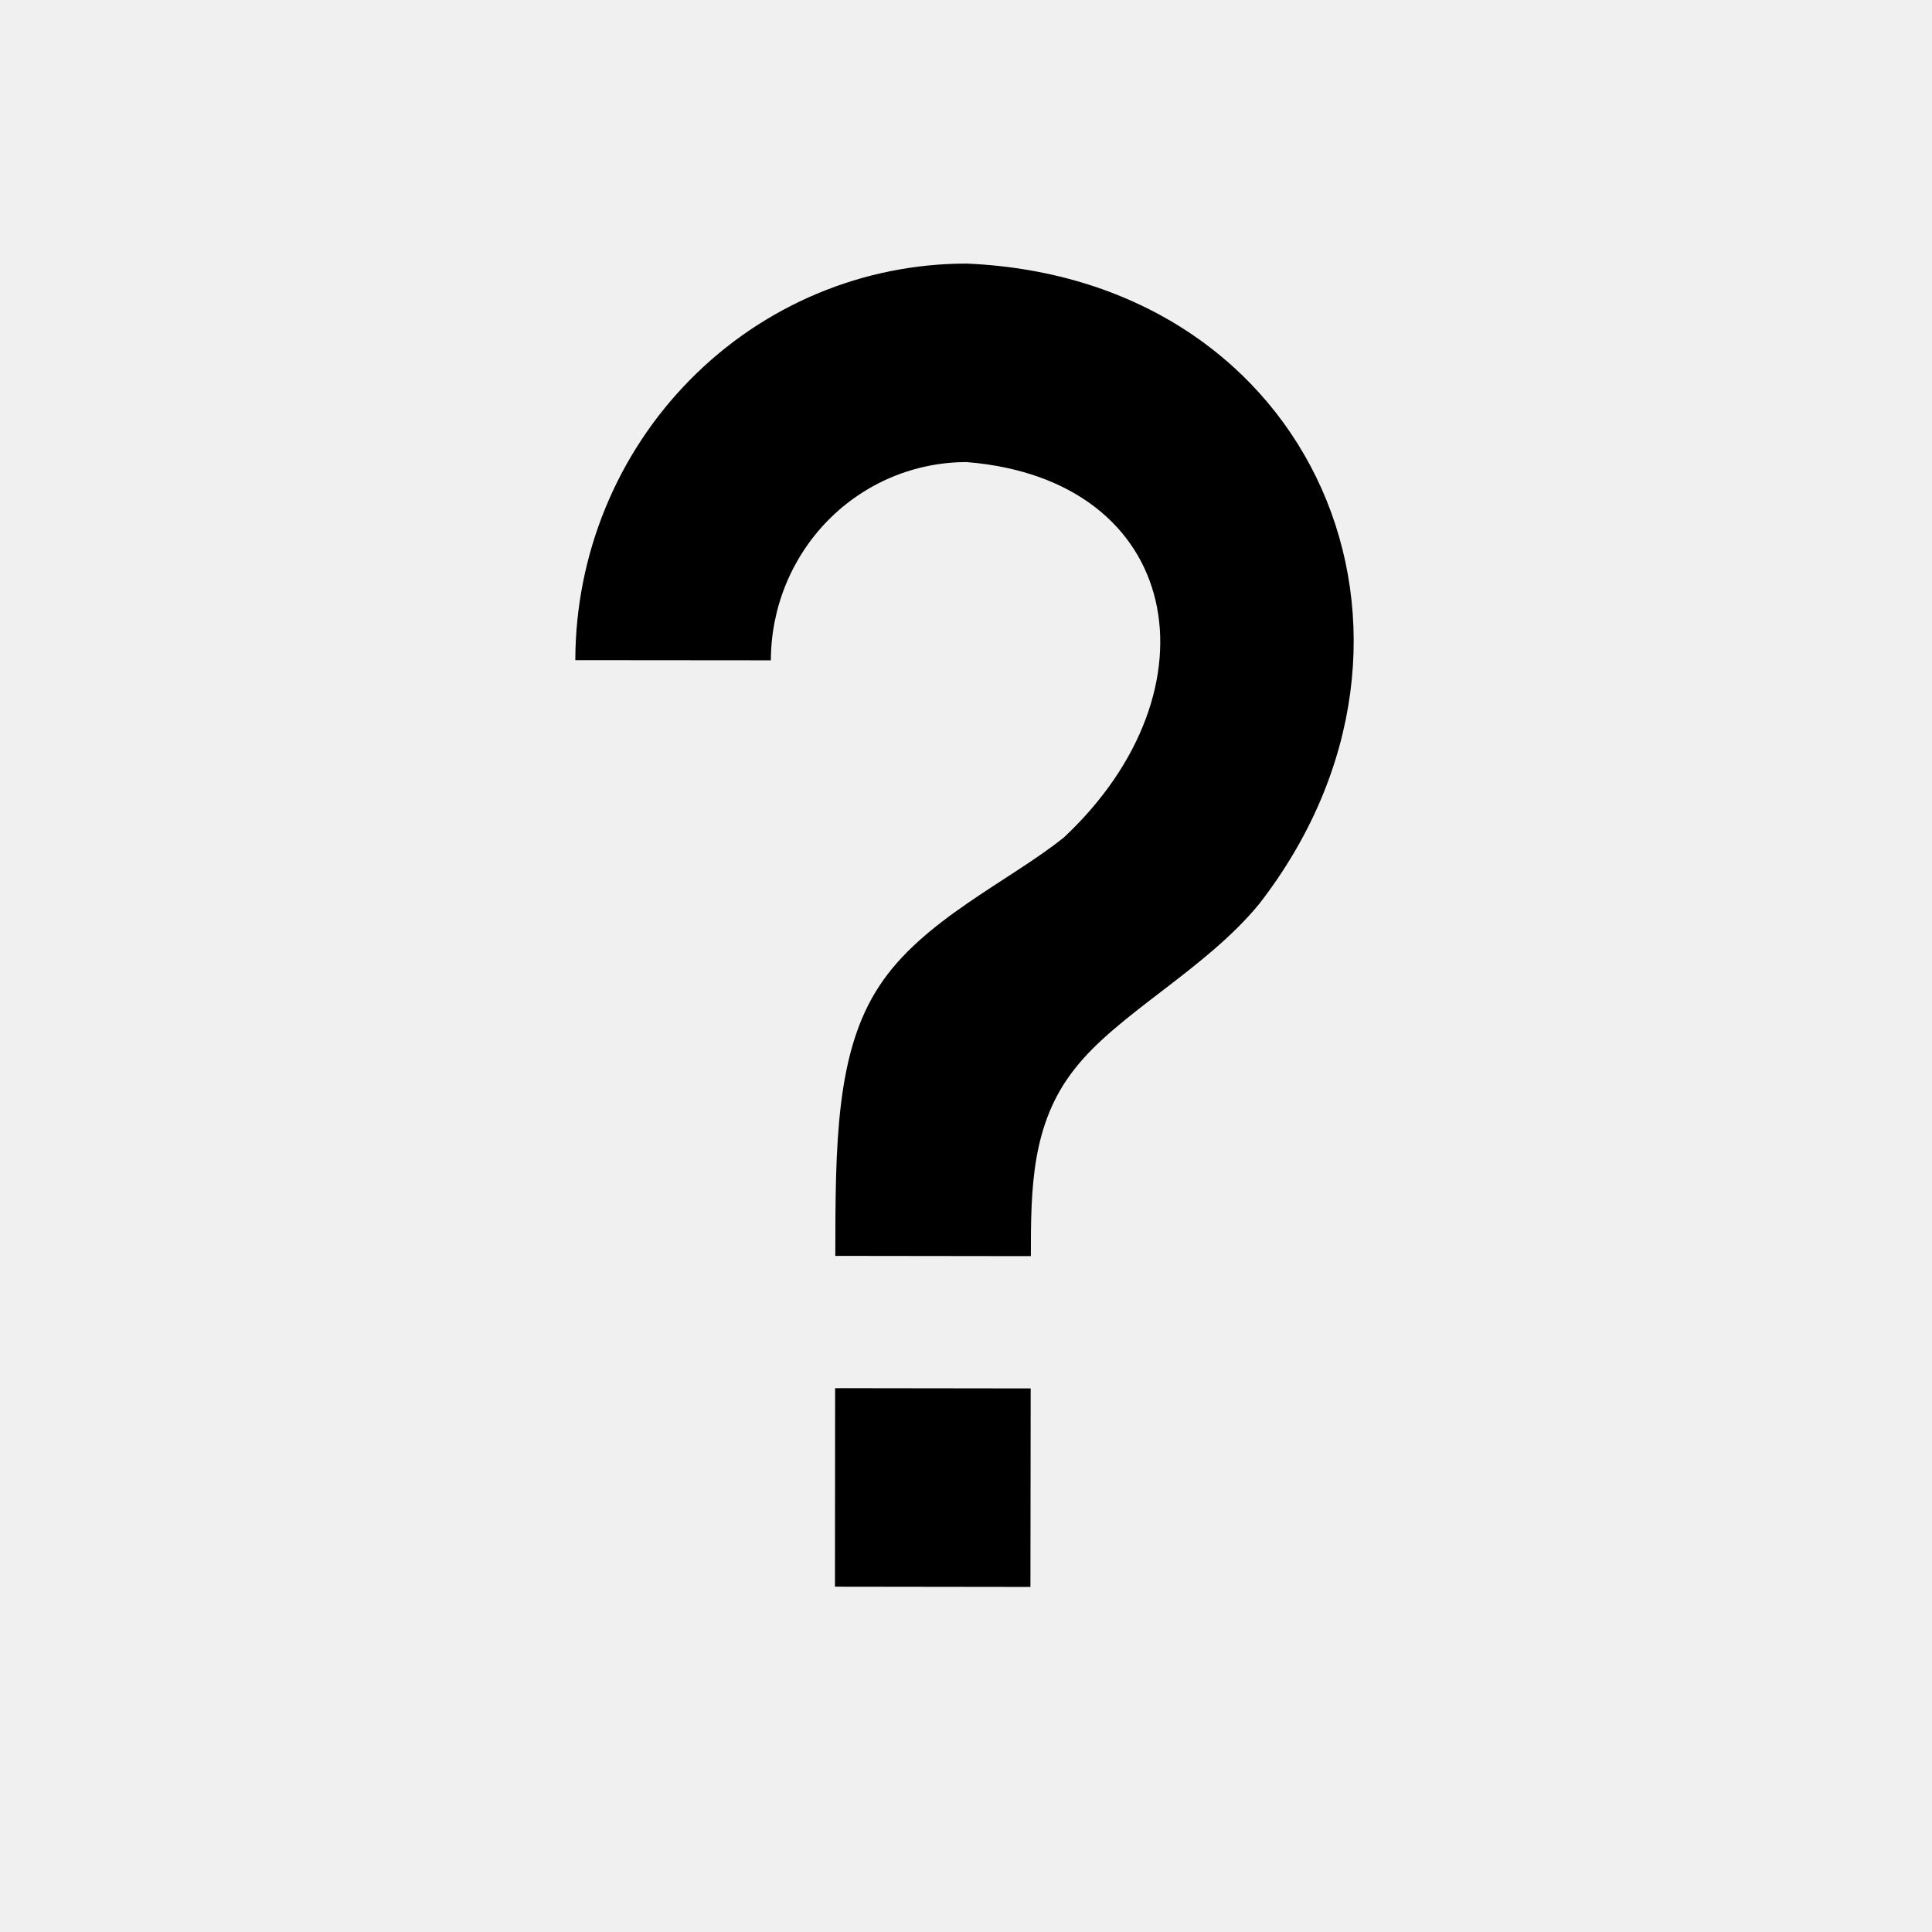
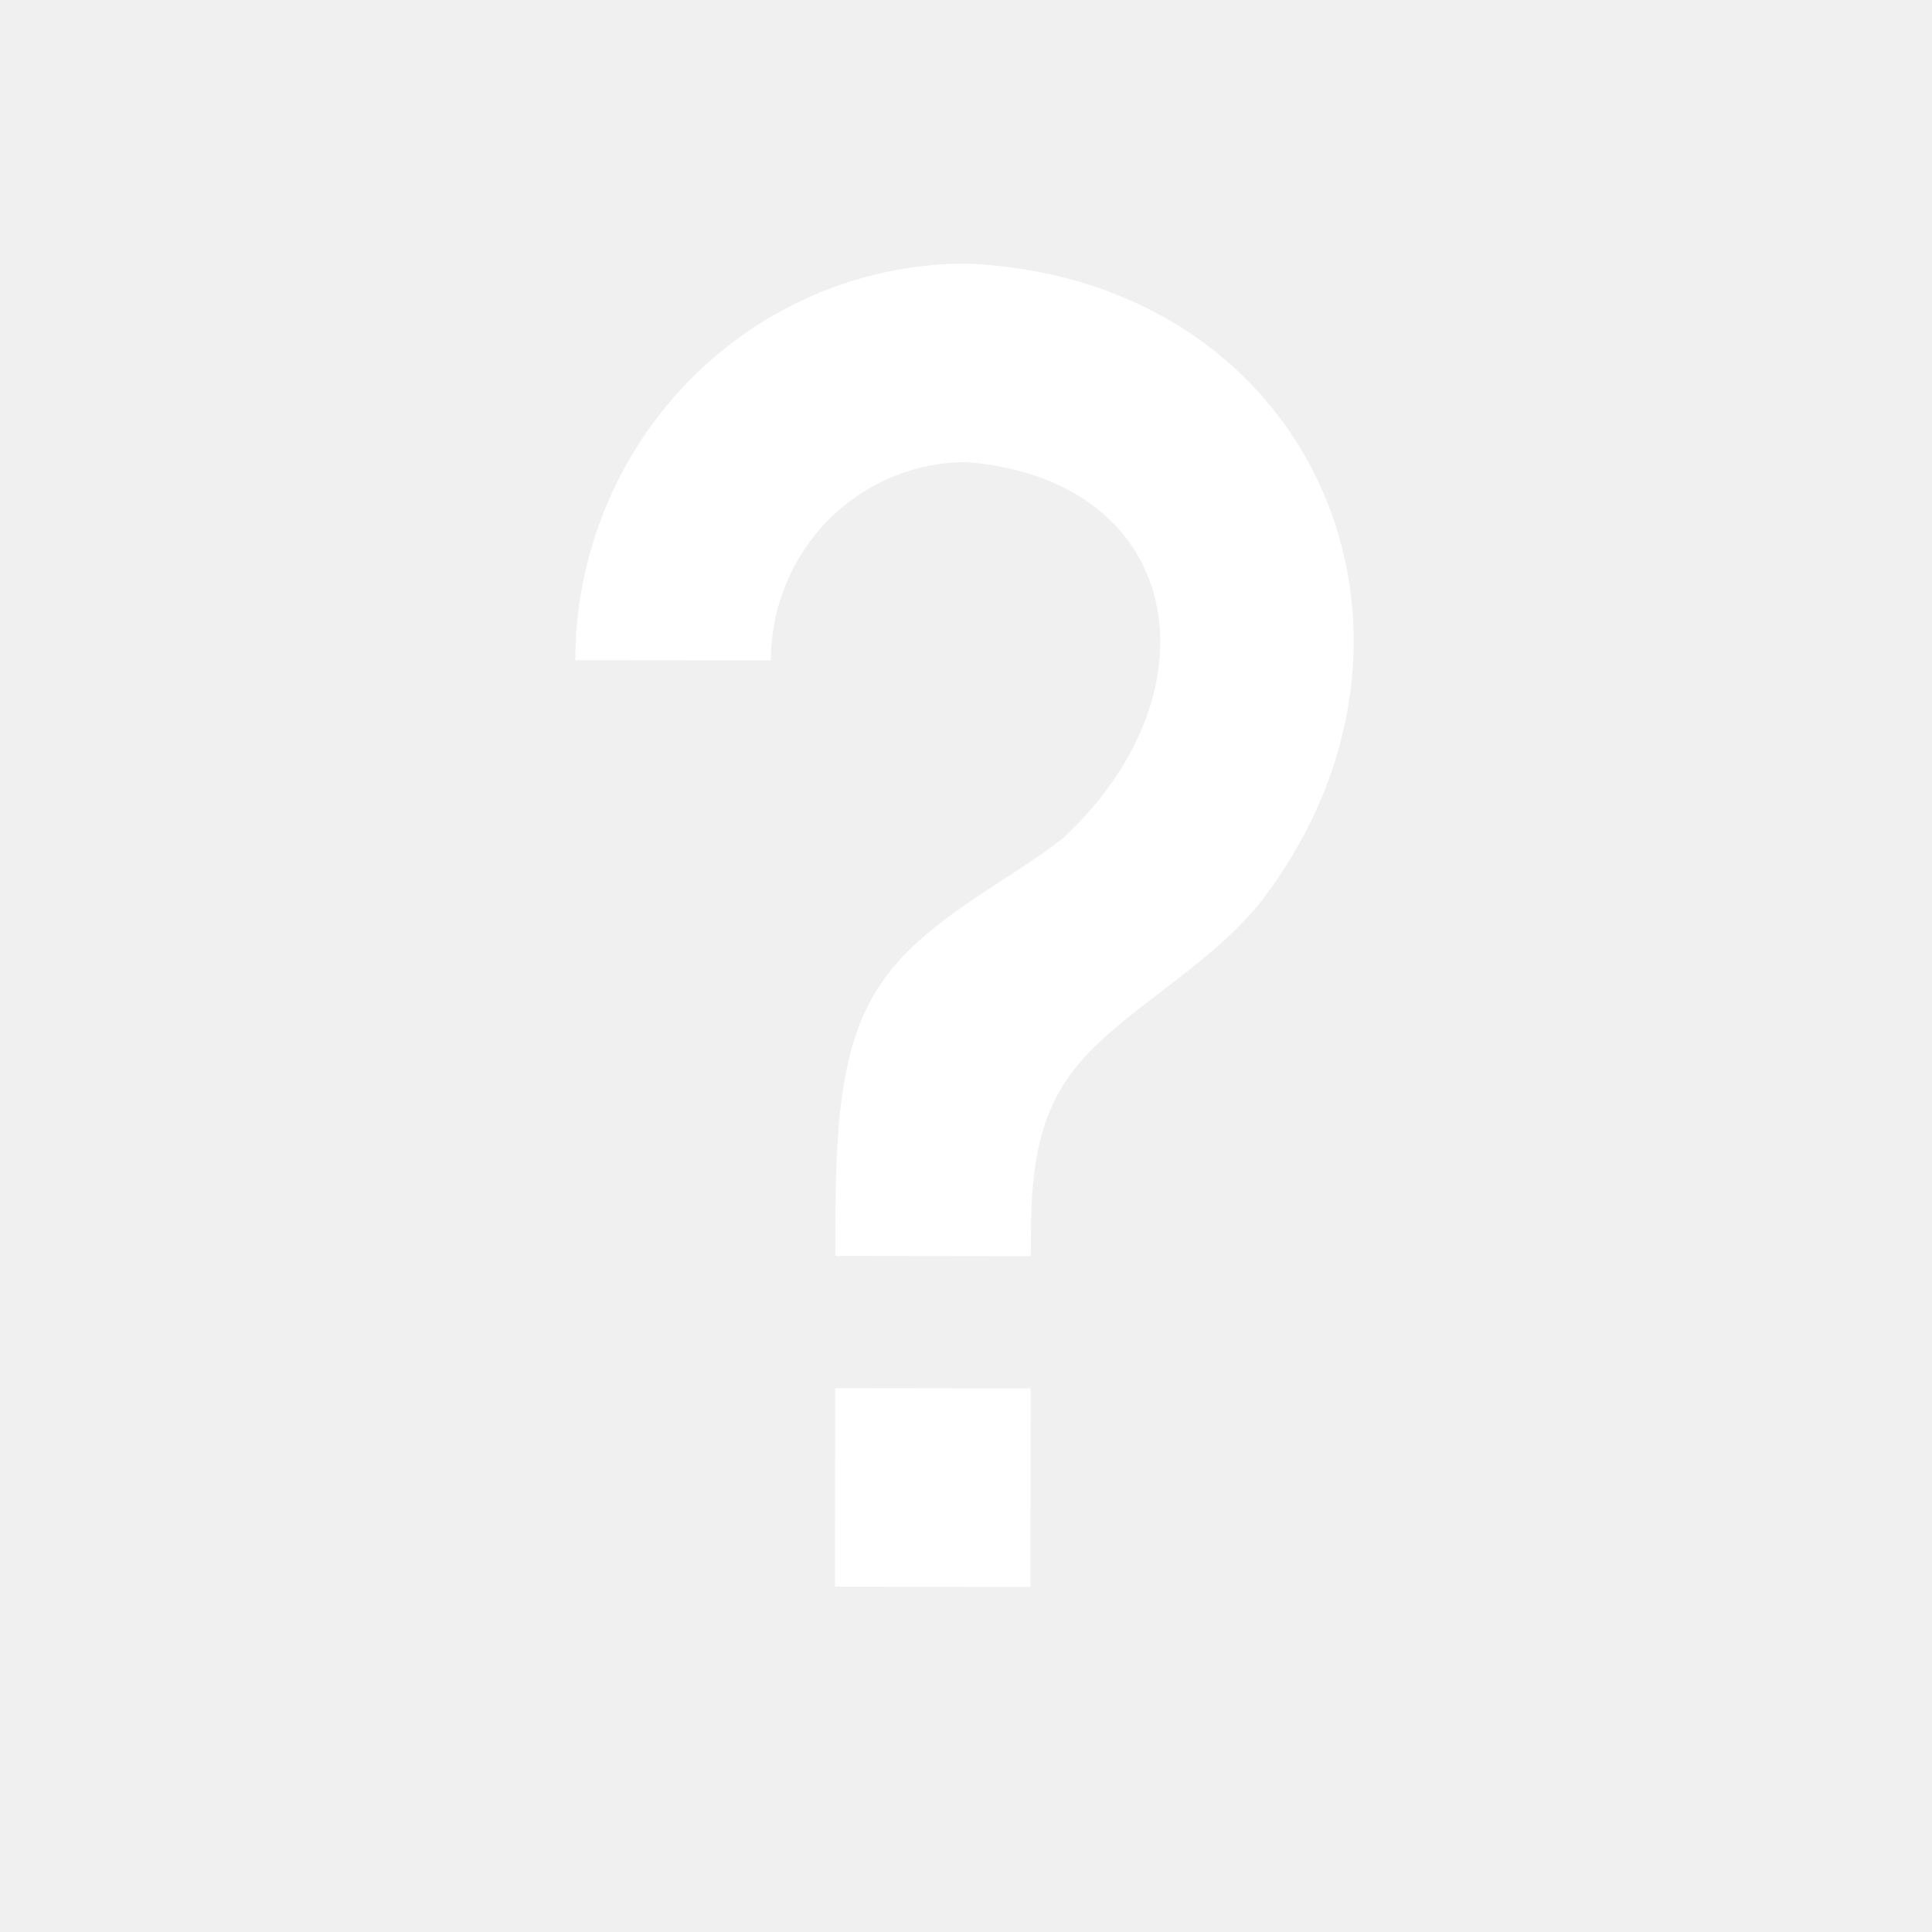
<svg xmlns="http://www.w3.org/2000/svg" width="23" height="23" viewBox="0 0 23 23" fill="none">
-   <path d="M9.942 16.526L12.27 16.529L12.267 18.892L9.94 18.889L9.942 16.526ZM11.51 3.138C15.661 3.317 17.463 7.572 14.992 10.759C14.348 11.546 13.307 12.065 12.794 12.725C12.274 13.379 12.273 14.166 12.272 14.954L9.944 14.951C9.946 13.636 9.947 12.525 10.468 11.738C10.981 10.951 12.021 10.488 12.666 9.969C14.546 8.207 14.083 5.709 11.507 5.501C10.89 5.501 10.298 5.749 9.861 6.191C9.424 6.634 9.178 7.235 9.177 7.861L6.849 7.859C6.851 6.605 7.343 5.404 8.217 4.519C9.091 3.633 10.275 3.137 11.51 3.138Z" fill="black" />
+   <path d="M9.942 16.526L12.27 16.529L12.267 18.892L9.94 18.889L9.942 16.526ZM11.51 3.138C15.661 3.317 17.463 7.572 14.992 10.759C14.348 11.546 13.307 12.065 12.794 12.725C12.274 13.379 12.273 14.166 12.272 14.954L9.944 14.951C9.946 13.636 9.947 12.525 10.468 11.738C10.981 10.951 12.021 10.488 12.666 9.969C14.546 8.207 14.083 5.709 11.507 5.501C10.89 5.501 10.298 5.749 9.861 6.191C9.424 6.634 9.178 7.235 9.177 7.861L6.849 7.859C6.851 6.605 7.343 5.404 8.217 4.519C9.091 3.633 10.275 3.137 11.51 3.138Z" fill="#fff" />
</svg>
